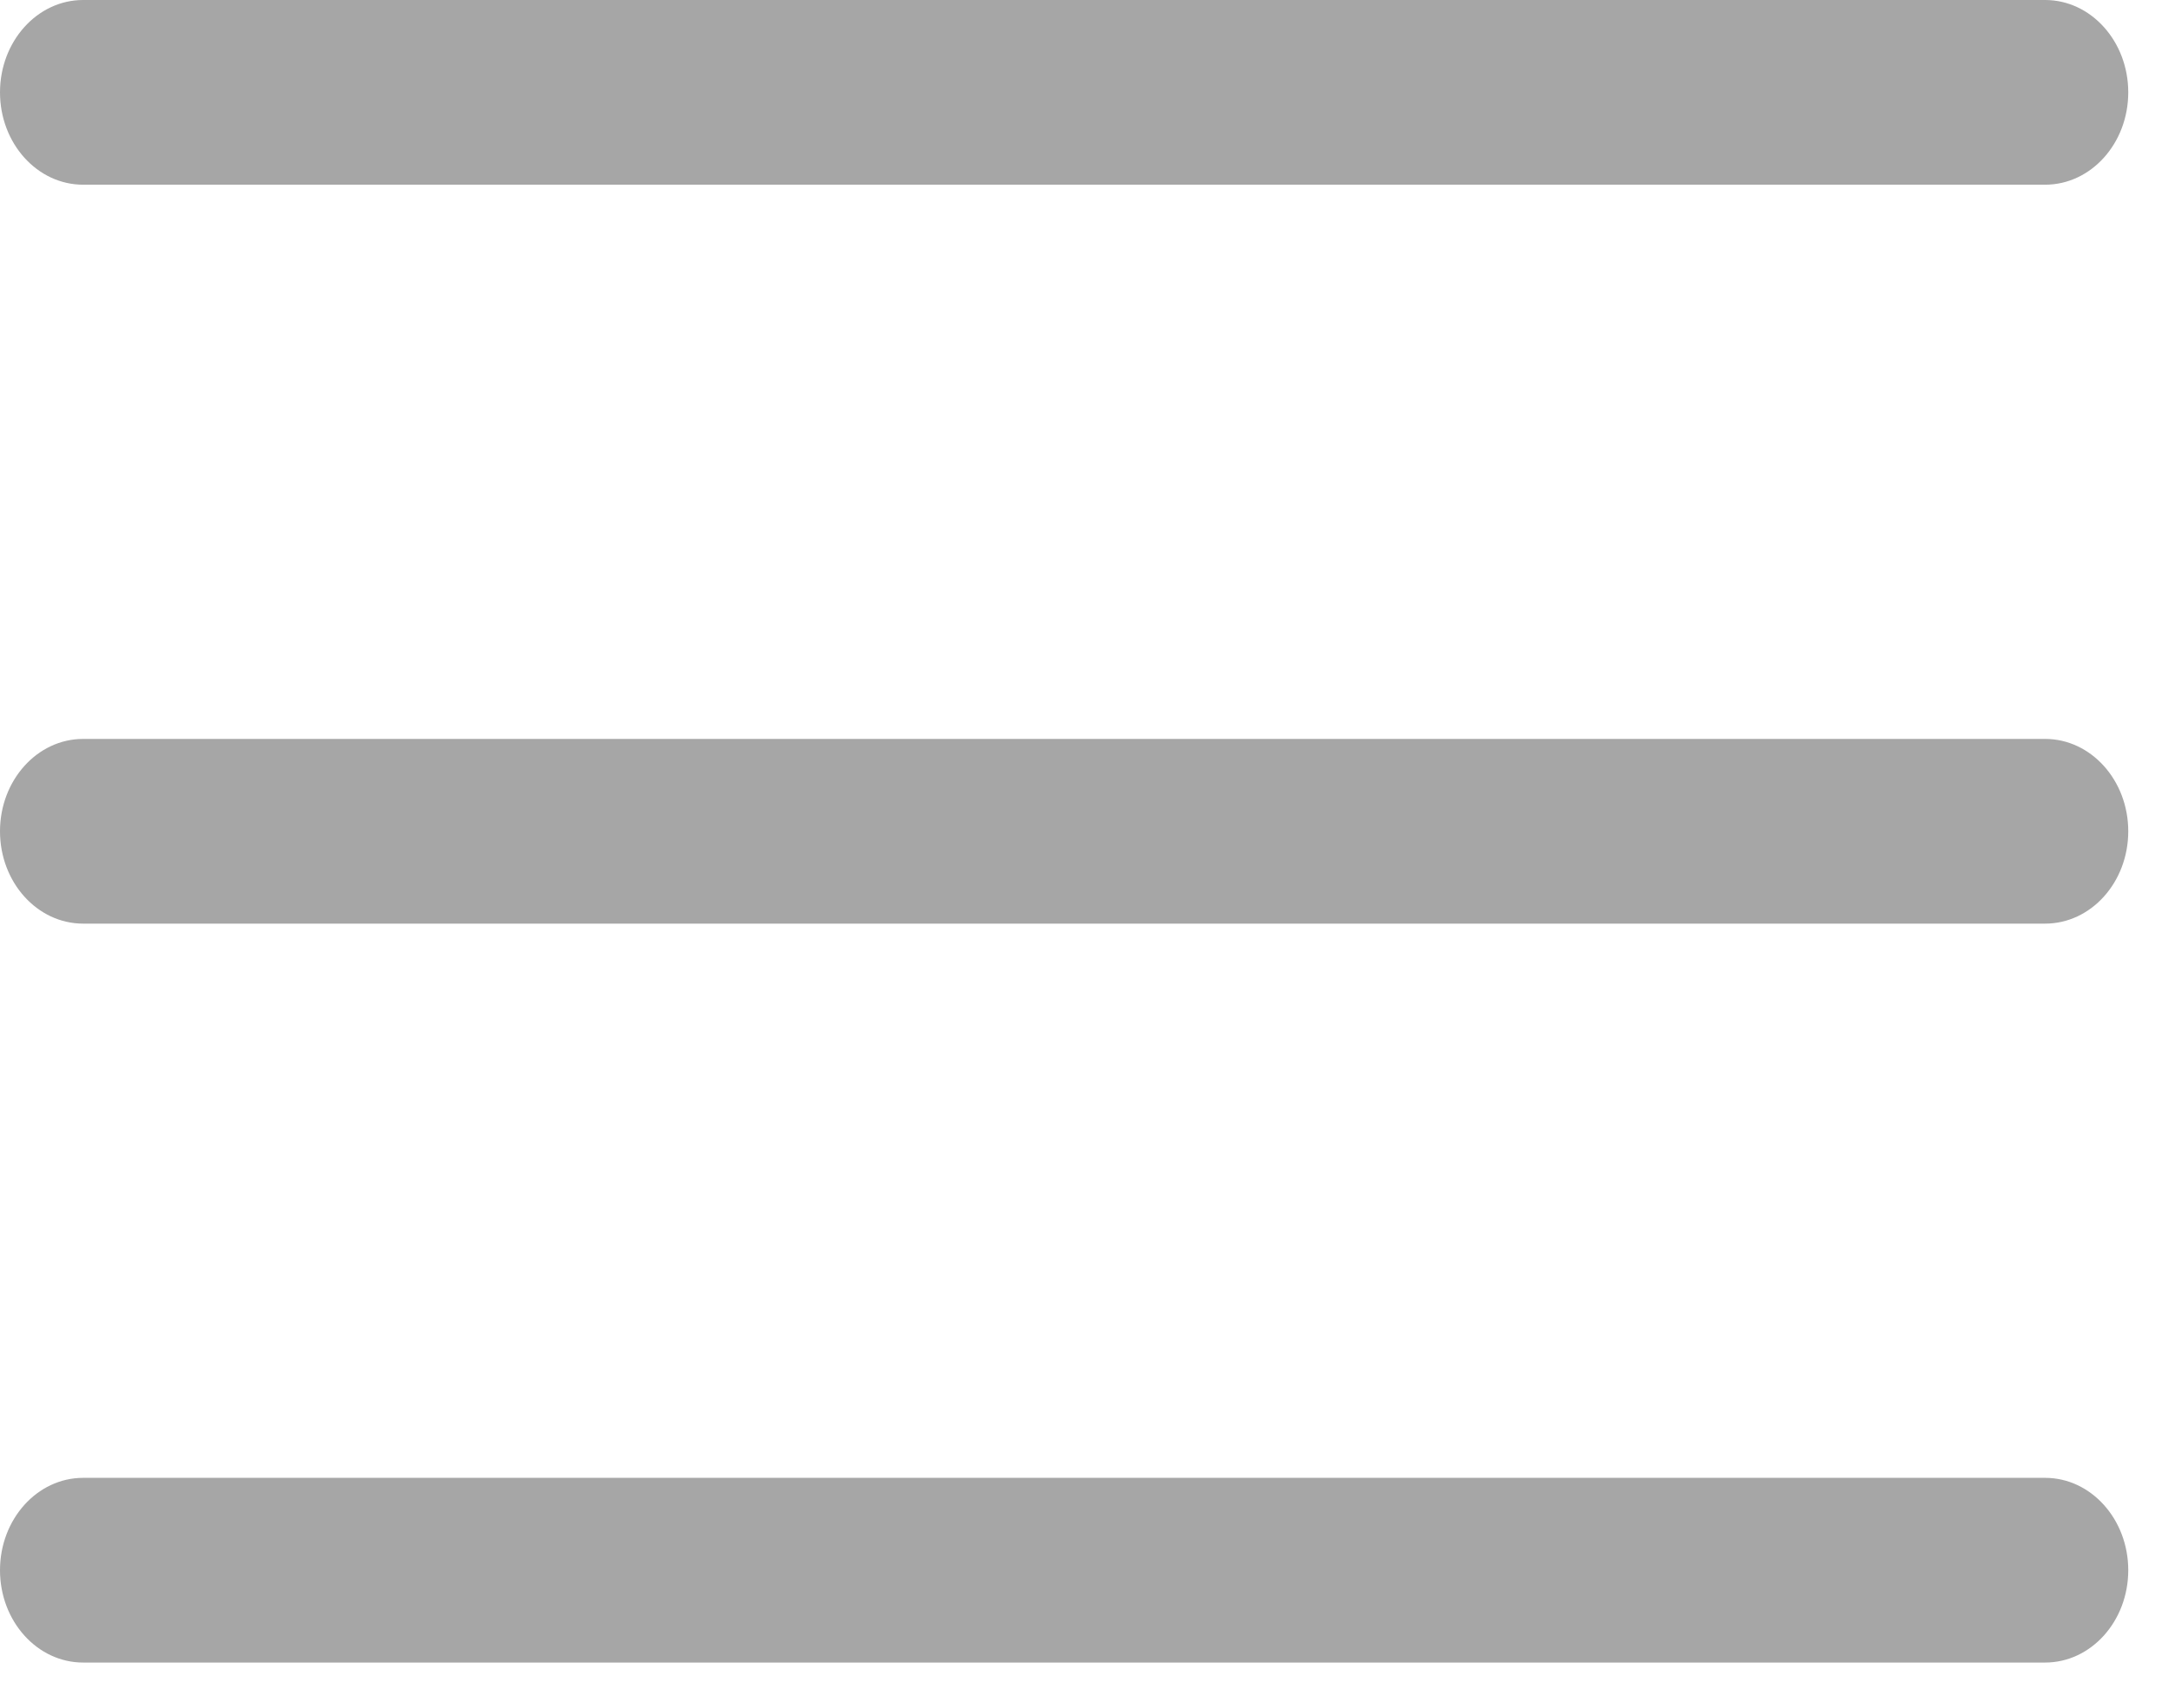
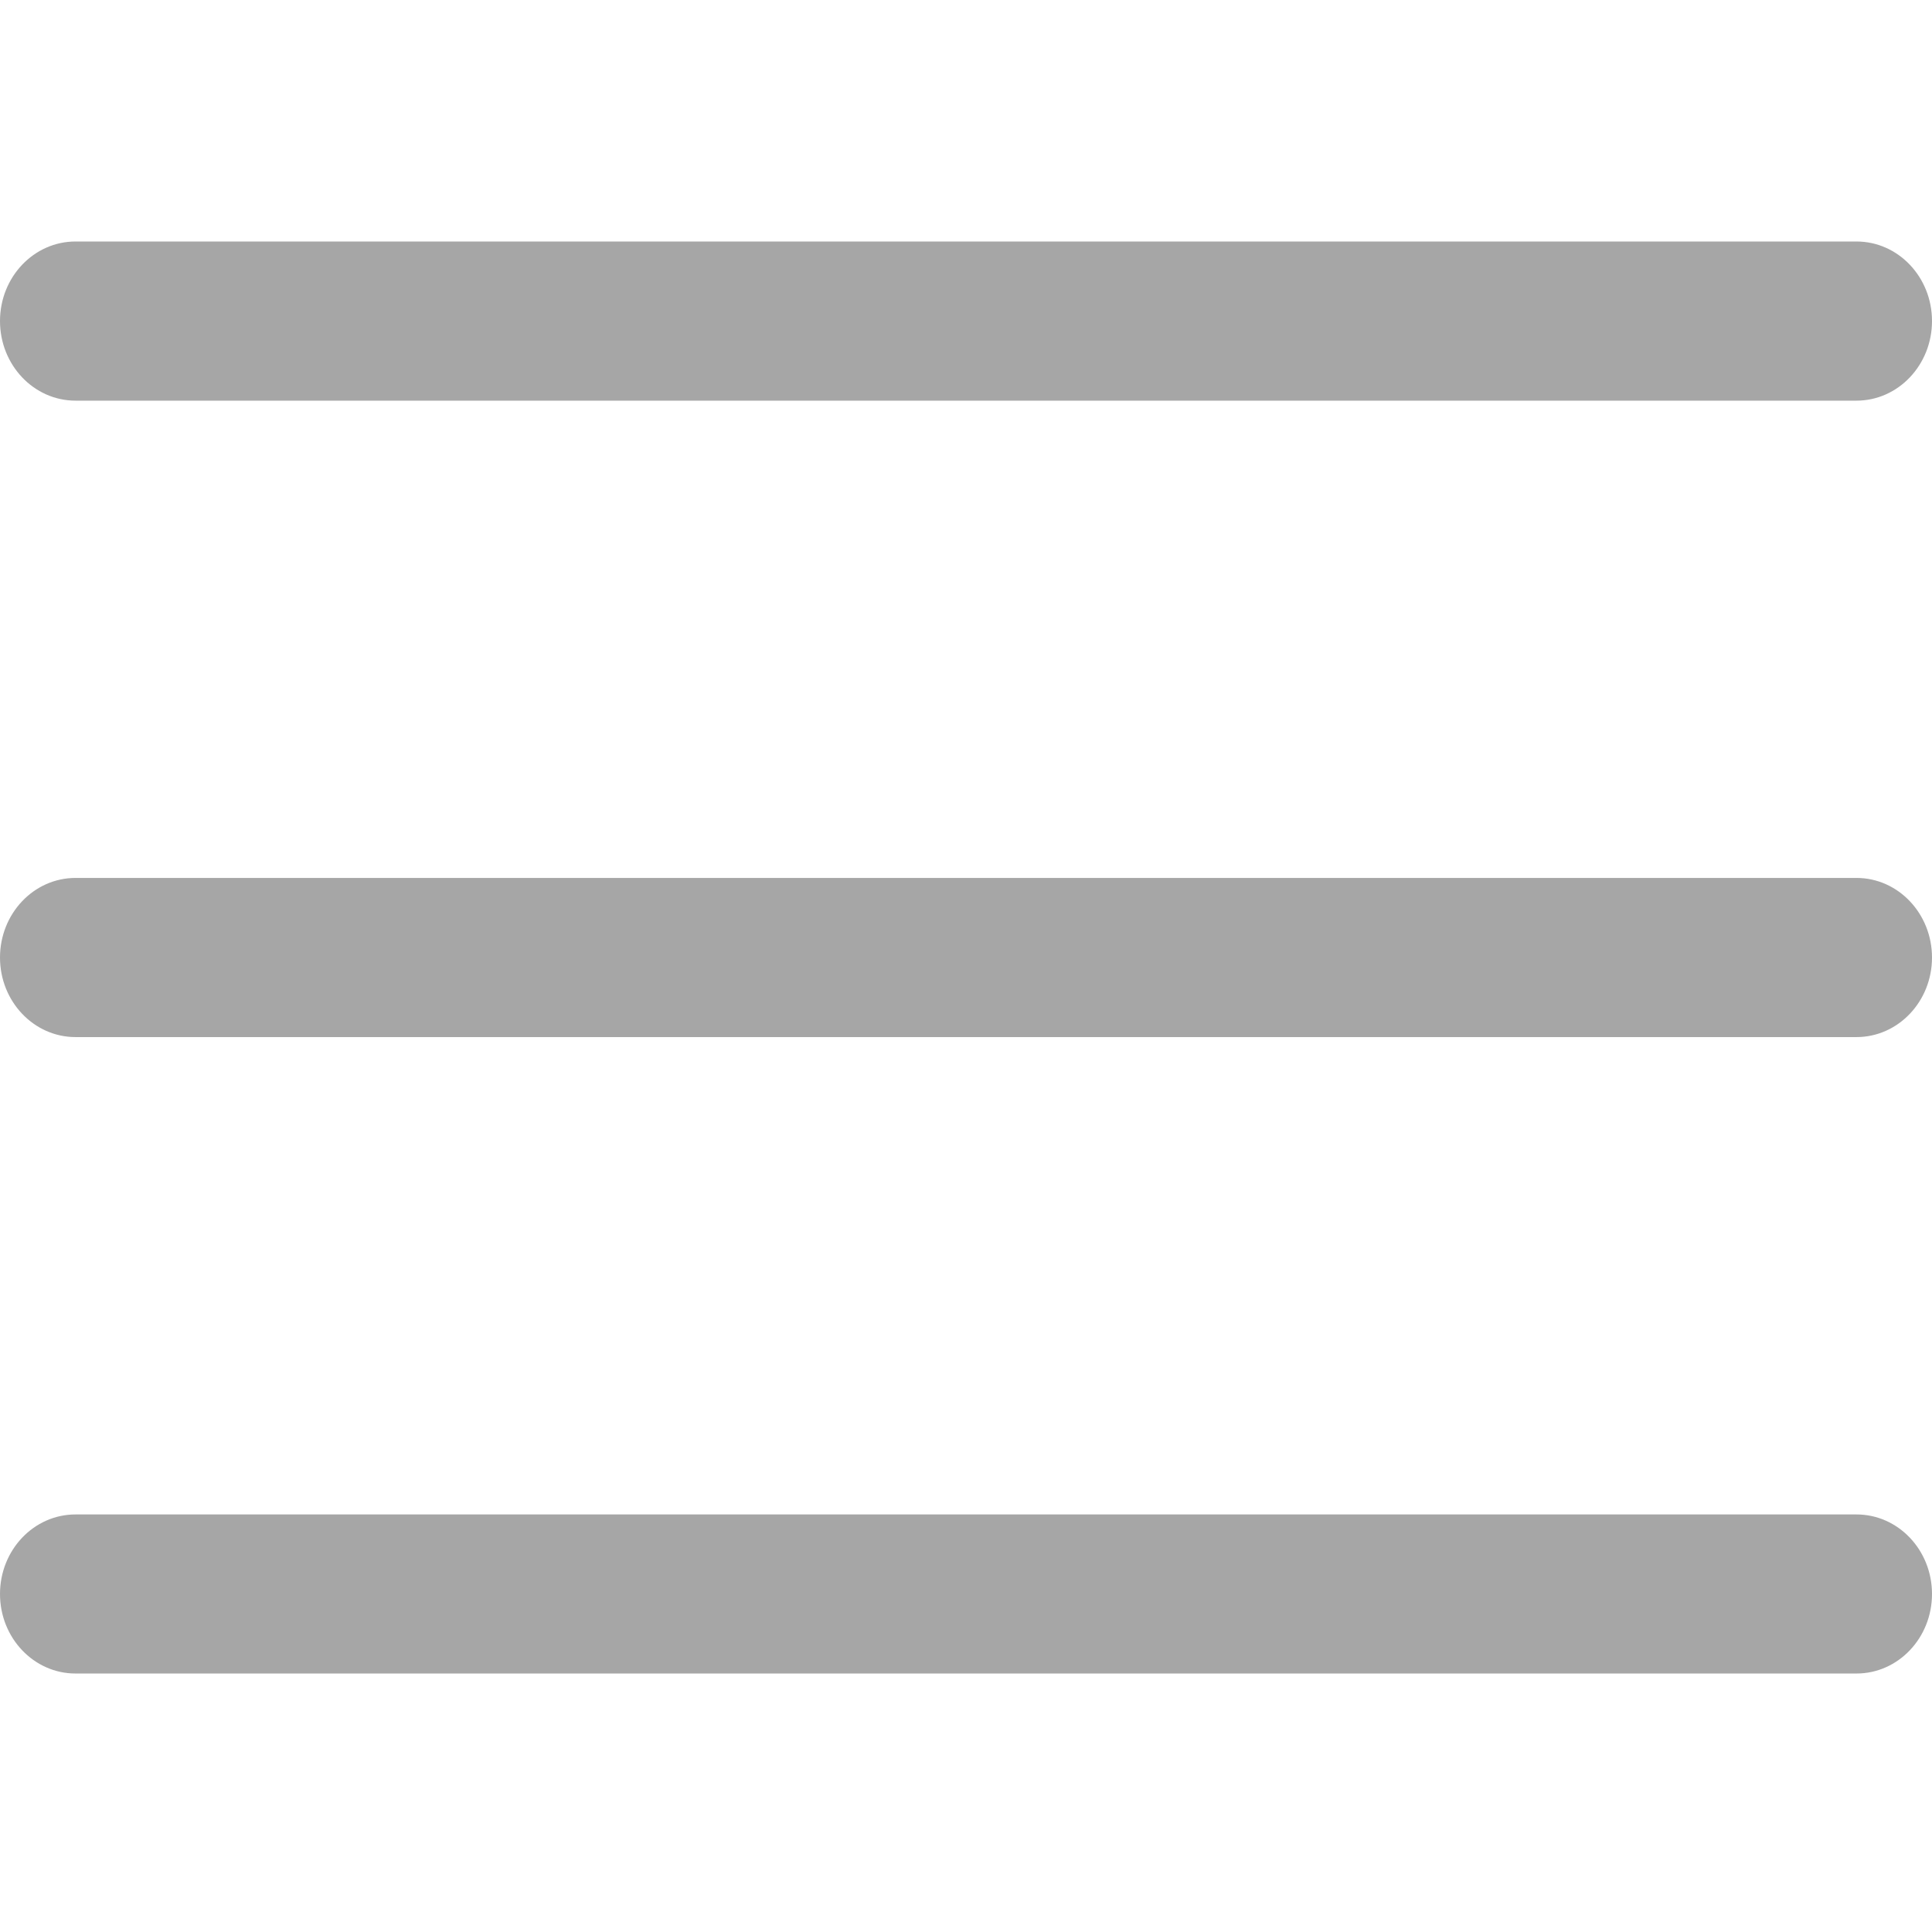
- <svg xmlns="http://www.w3.org/2000/svg" width="33" height="26" viewBox="0 0 33 26" fill="none">
-   <path d="M31.13 11.25H1.265C0.567 11.25 0 11.88 0 12.656C0 13.433 0.567 14.062 1.265 14.062H31.13C31.828 14.062 32.395 13.433 32.395 12.656C32.395 11.88 31.828 11.25 31.13 11.25Z" fill="#A6A6A6" />
-   <path d="M31.13 0H1.265C0.567 0 0 0.63 0 1.406C0 2.183 0.567 2.812 1.265 2.812H31.13C31.828 2.812 32.395 2.183 32.395 1.406C32.395 0.63 31.828 0 31.13 0Z" fill="#A6A6A6" />
-   <path d="M31.13 22.5H1.265C0.567 22.5 0 23.13 0 23.906C0 24.683 0.567 25.312 1.265 25.312H31.13C31.828 25.312 32.395 24.683 32.395 23.906C32.395 23.13 31.828 22.5 31.13 22.5Z" fill="#A6A6A6" />
+ <svg xmlns="http://www.w3.org/2000/svg" width="24" height="24" viewBox="0 0 24 24" fill="none">
+   <path d="M23.062 10.906H0.938C0.42 10.906 0 11.349 0 11.895C0 12.44 0.42 12.883 0.938 12.883H23.062C23.58 12.883 24 12.44 24 11.895C24 11.349 23.58 10.906 23.062 10.906Z" fill="#A6A6A6" />
+   <path d="M23.062 3H0.938C0.42 3 0 3.442 0 3.988C0 4.534 0.42 4.977 0.938 4.977H23.062C23.58 4.977 24 4.534 24 3.988C24 3.442 23.58 3 23.062 3Z" fill="#A6A6A6" />
+   <path d="M23.062 18.813H0.938C0.42 18.813 0 19.255 0 19.801C0 20.347 0.42 20.789 0.938 20.789H23.062C23.58 20.789 24 20.347 24 19.801C24 19.255 23.58 18.813 23.062 18.813Z" fill="#A6A6A6" />
</svg>
